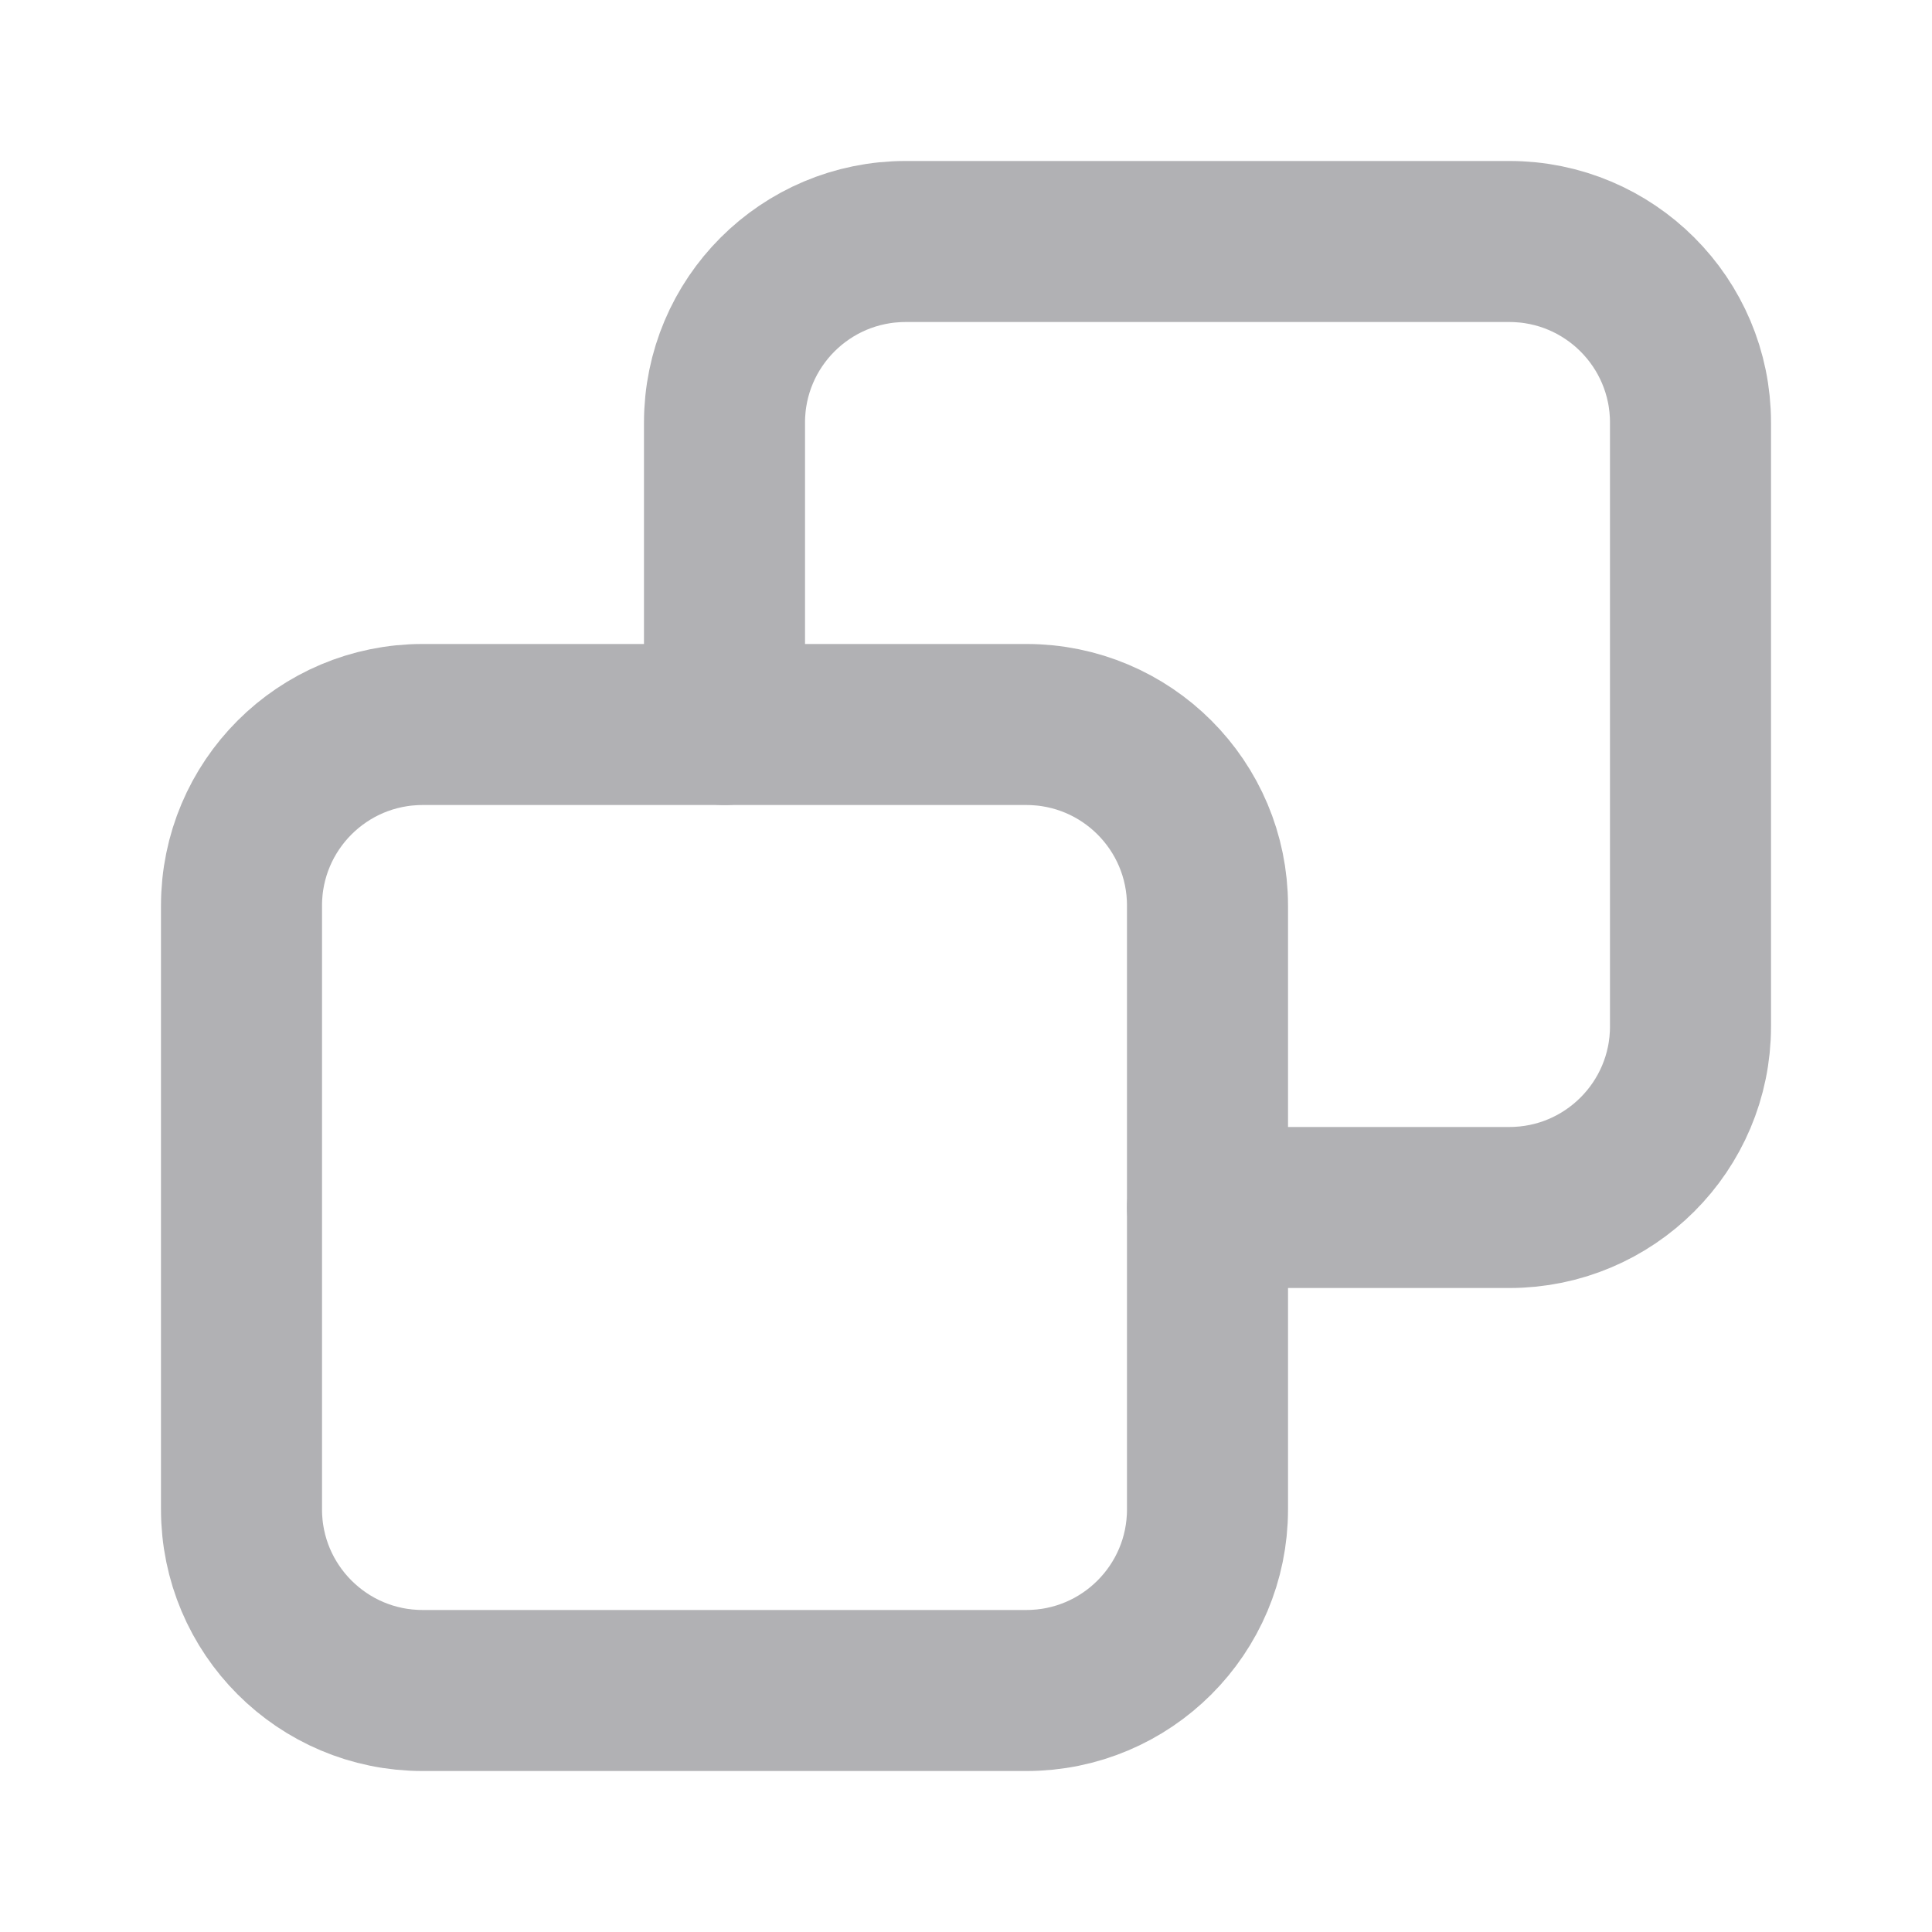
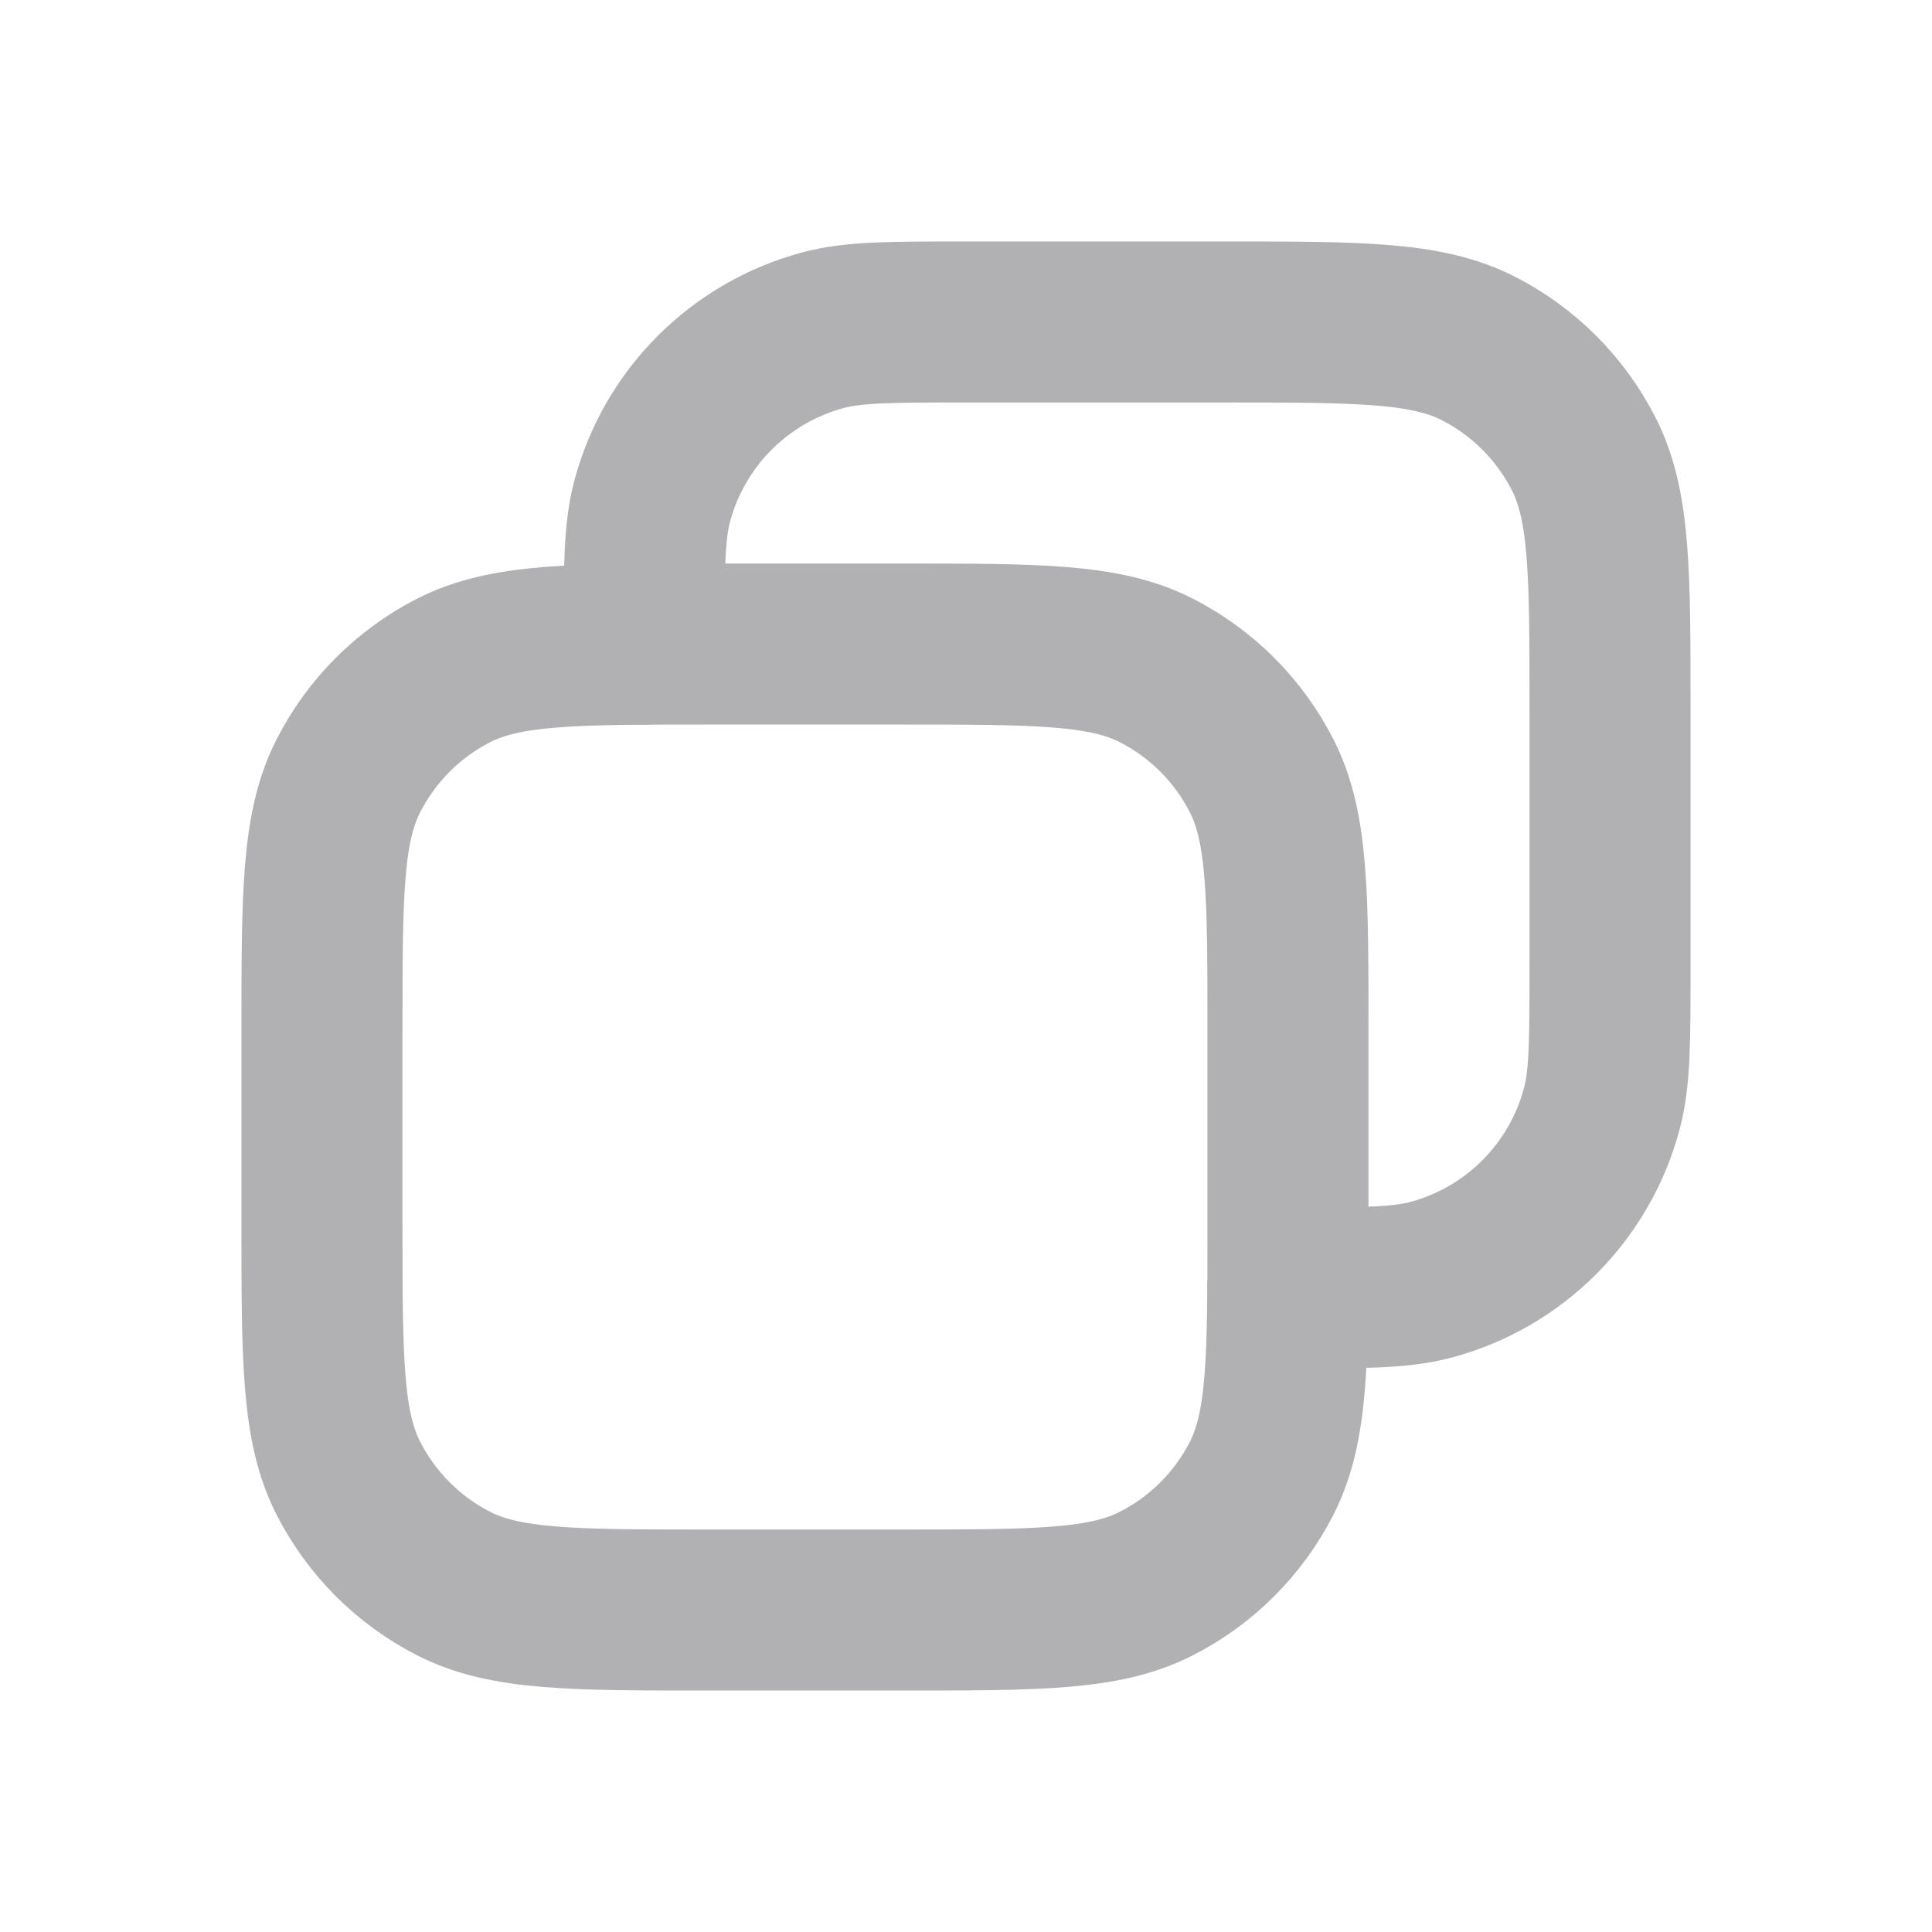
<svg xmlns="http://www.w3.org/2000/svg" width="20" height="20" viewBox="0 0 20 20" fill="none">
-   <g id="Earn">
-     <g id="Earn Â· Empty">
-       <g id="Body">
-         <g id="Sidebar">
-           <g id="Wallet">
-             <g id="Middle">
-               <g id="Frame 2147237908">
-                 <g id="square-behind-square-2, copy 2, layers, pages">
-                   <path id="vector" d="M7.5 7.5V4.375C7.5 3.339 8.339 2.5 9.375 2.5H15.625C16.66 2.5 17.5 3.339 17.5 4.375V10.625C17.5 11.661 16.66 12.5 15.625 12.5H12.5" stroke="#B1B1B4" stroke-width="1.667" stroke-linecap="round" stroke-linejoin="round" />
-                   <path id="vector_2" d="M4.375 7.5H10.625C11.661 7.5 12.5 8.339 12.5 9.375V15.625C12.5 16.66 11.661 17.5 10.625 17.5H4.375C3.339 17.5 2.5 16.66 2.5 15.625V9.375C2.5 8.339 3.339 7.5 4.375 7.5Z" stroke="#B1B1B4" stroke-width="1.667" stroke-linecap="round" stroke-linejoin="round" />
-                 </g>
-               </g>
-             </g>
-           </g>
-         </g>
-       </g>
-     </g>
-   </g>
+   <path id="vector" d="M13.333 12.667V10.667C13.333 9.267 13.333 8.567 13.061 8.032C12.821 7.561 12.439 7.179 11.968 6.939C11.434 6.667 10.733 6.667 9.333 6.667H7.333C5.933 6.667 5.233 6.667 4.698 6.939C4.228 7.179 3.846 7.561 3.606 8.032C3.333 8.567 3.333 9.267 3.333 10.667V12.667C3.333 14.067 3.333 14.767 3.606 15.302C3.846 15.772 4.228 16.155 4.698 16.394C5.233 16.667 5.933 16.667 7.333 16.667H9.333C10.733 16.667 11.434 16.667 11.968 16.394C12.439 16.155 12.821 15.772 13.061 15.302C13.333 14.767 13.333 14.067 13.333 12.667Z" stroke="#B1B1B4" stroke-width="1.667" stroke-linecap="round" />
+   <path id="vector_2" d="M13.333 13.333C14.108 13.333 14.496 13.333 14.814 13.248C15.676 13.017 16.35 12.343 16.581 11.48C16.667 11.162 16.667 10.775 16.667 10V7.333C16.667 5.933 16.667 5.233 16.394 4.698C16.154 4.228 15.772 3.845 15.302 3.606C14.767 3.333 14.067 3.333 12.667 3.333H10C9.225 3.333 8.838 3.333 8.52 3.418C7.657 3.65 6.983 4.323 6.752 5.186C6.667 5.504 6.667 5.892 6.667 6.667" stroke="#B1B1B4" stroke-width="1.667" stroke-linecap="round" />
</svg>
